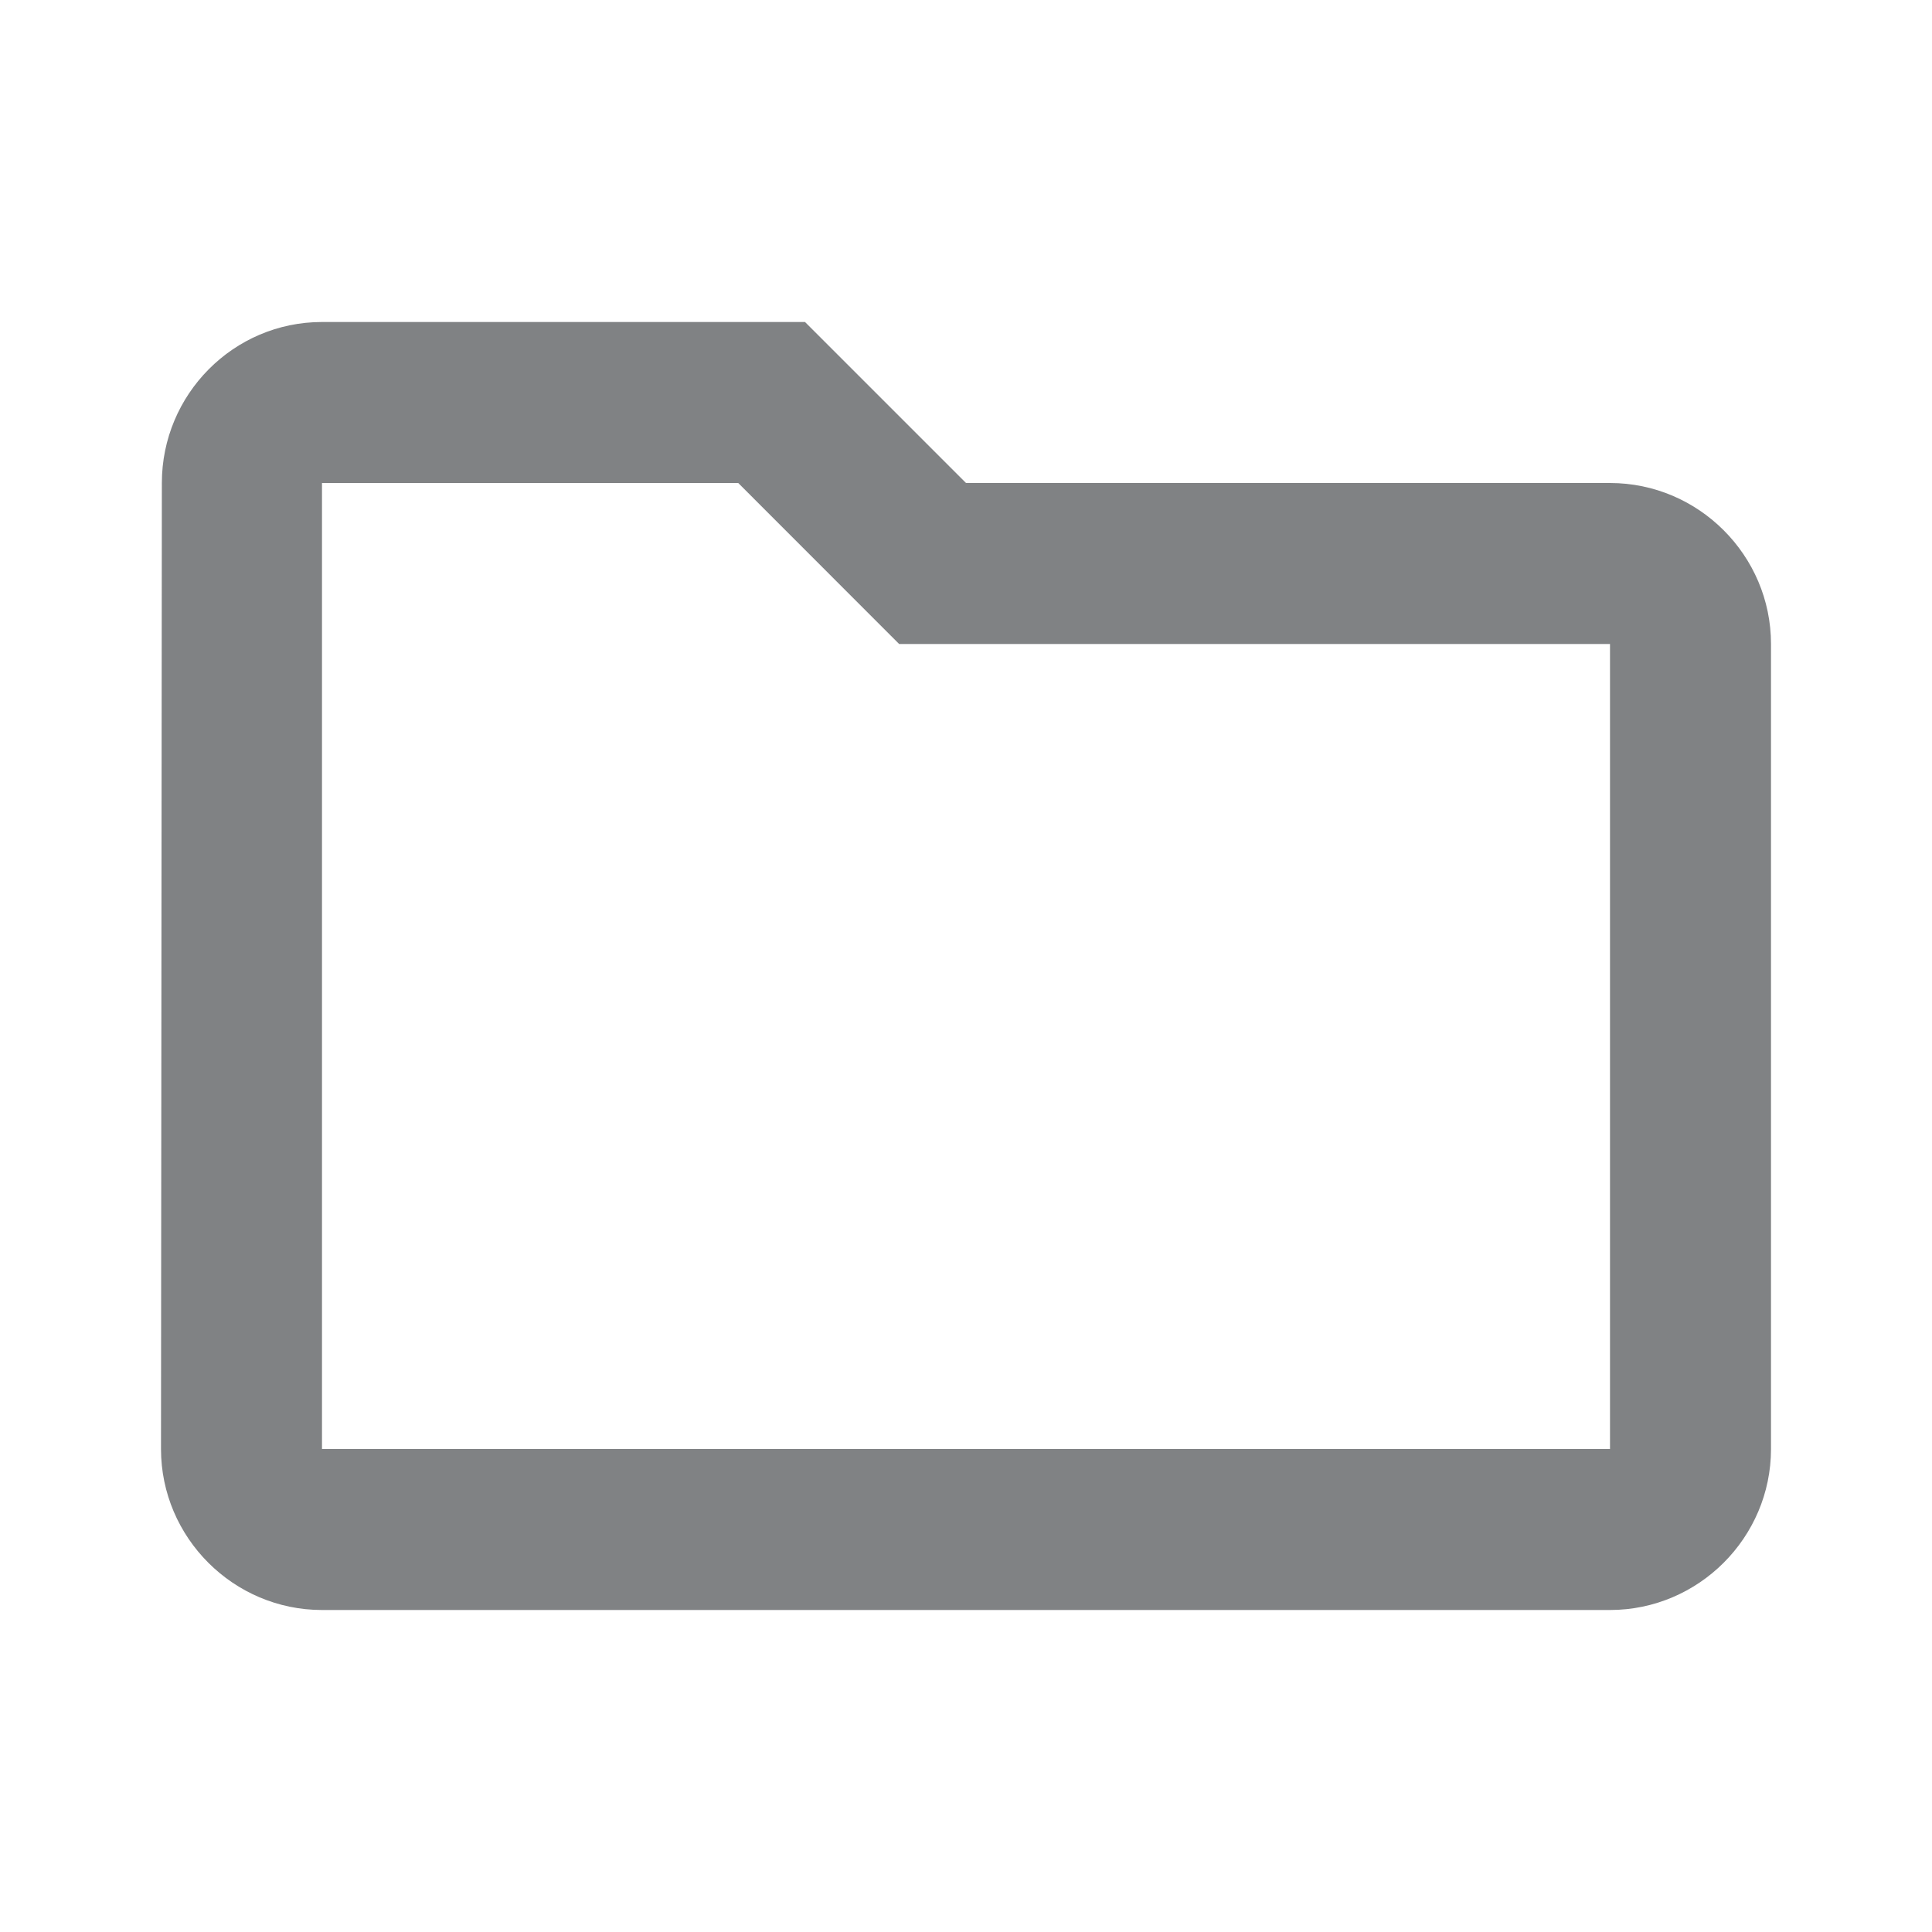
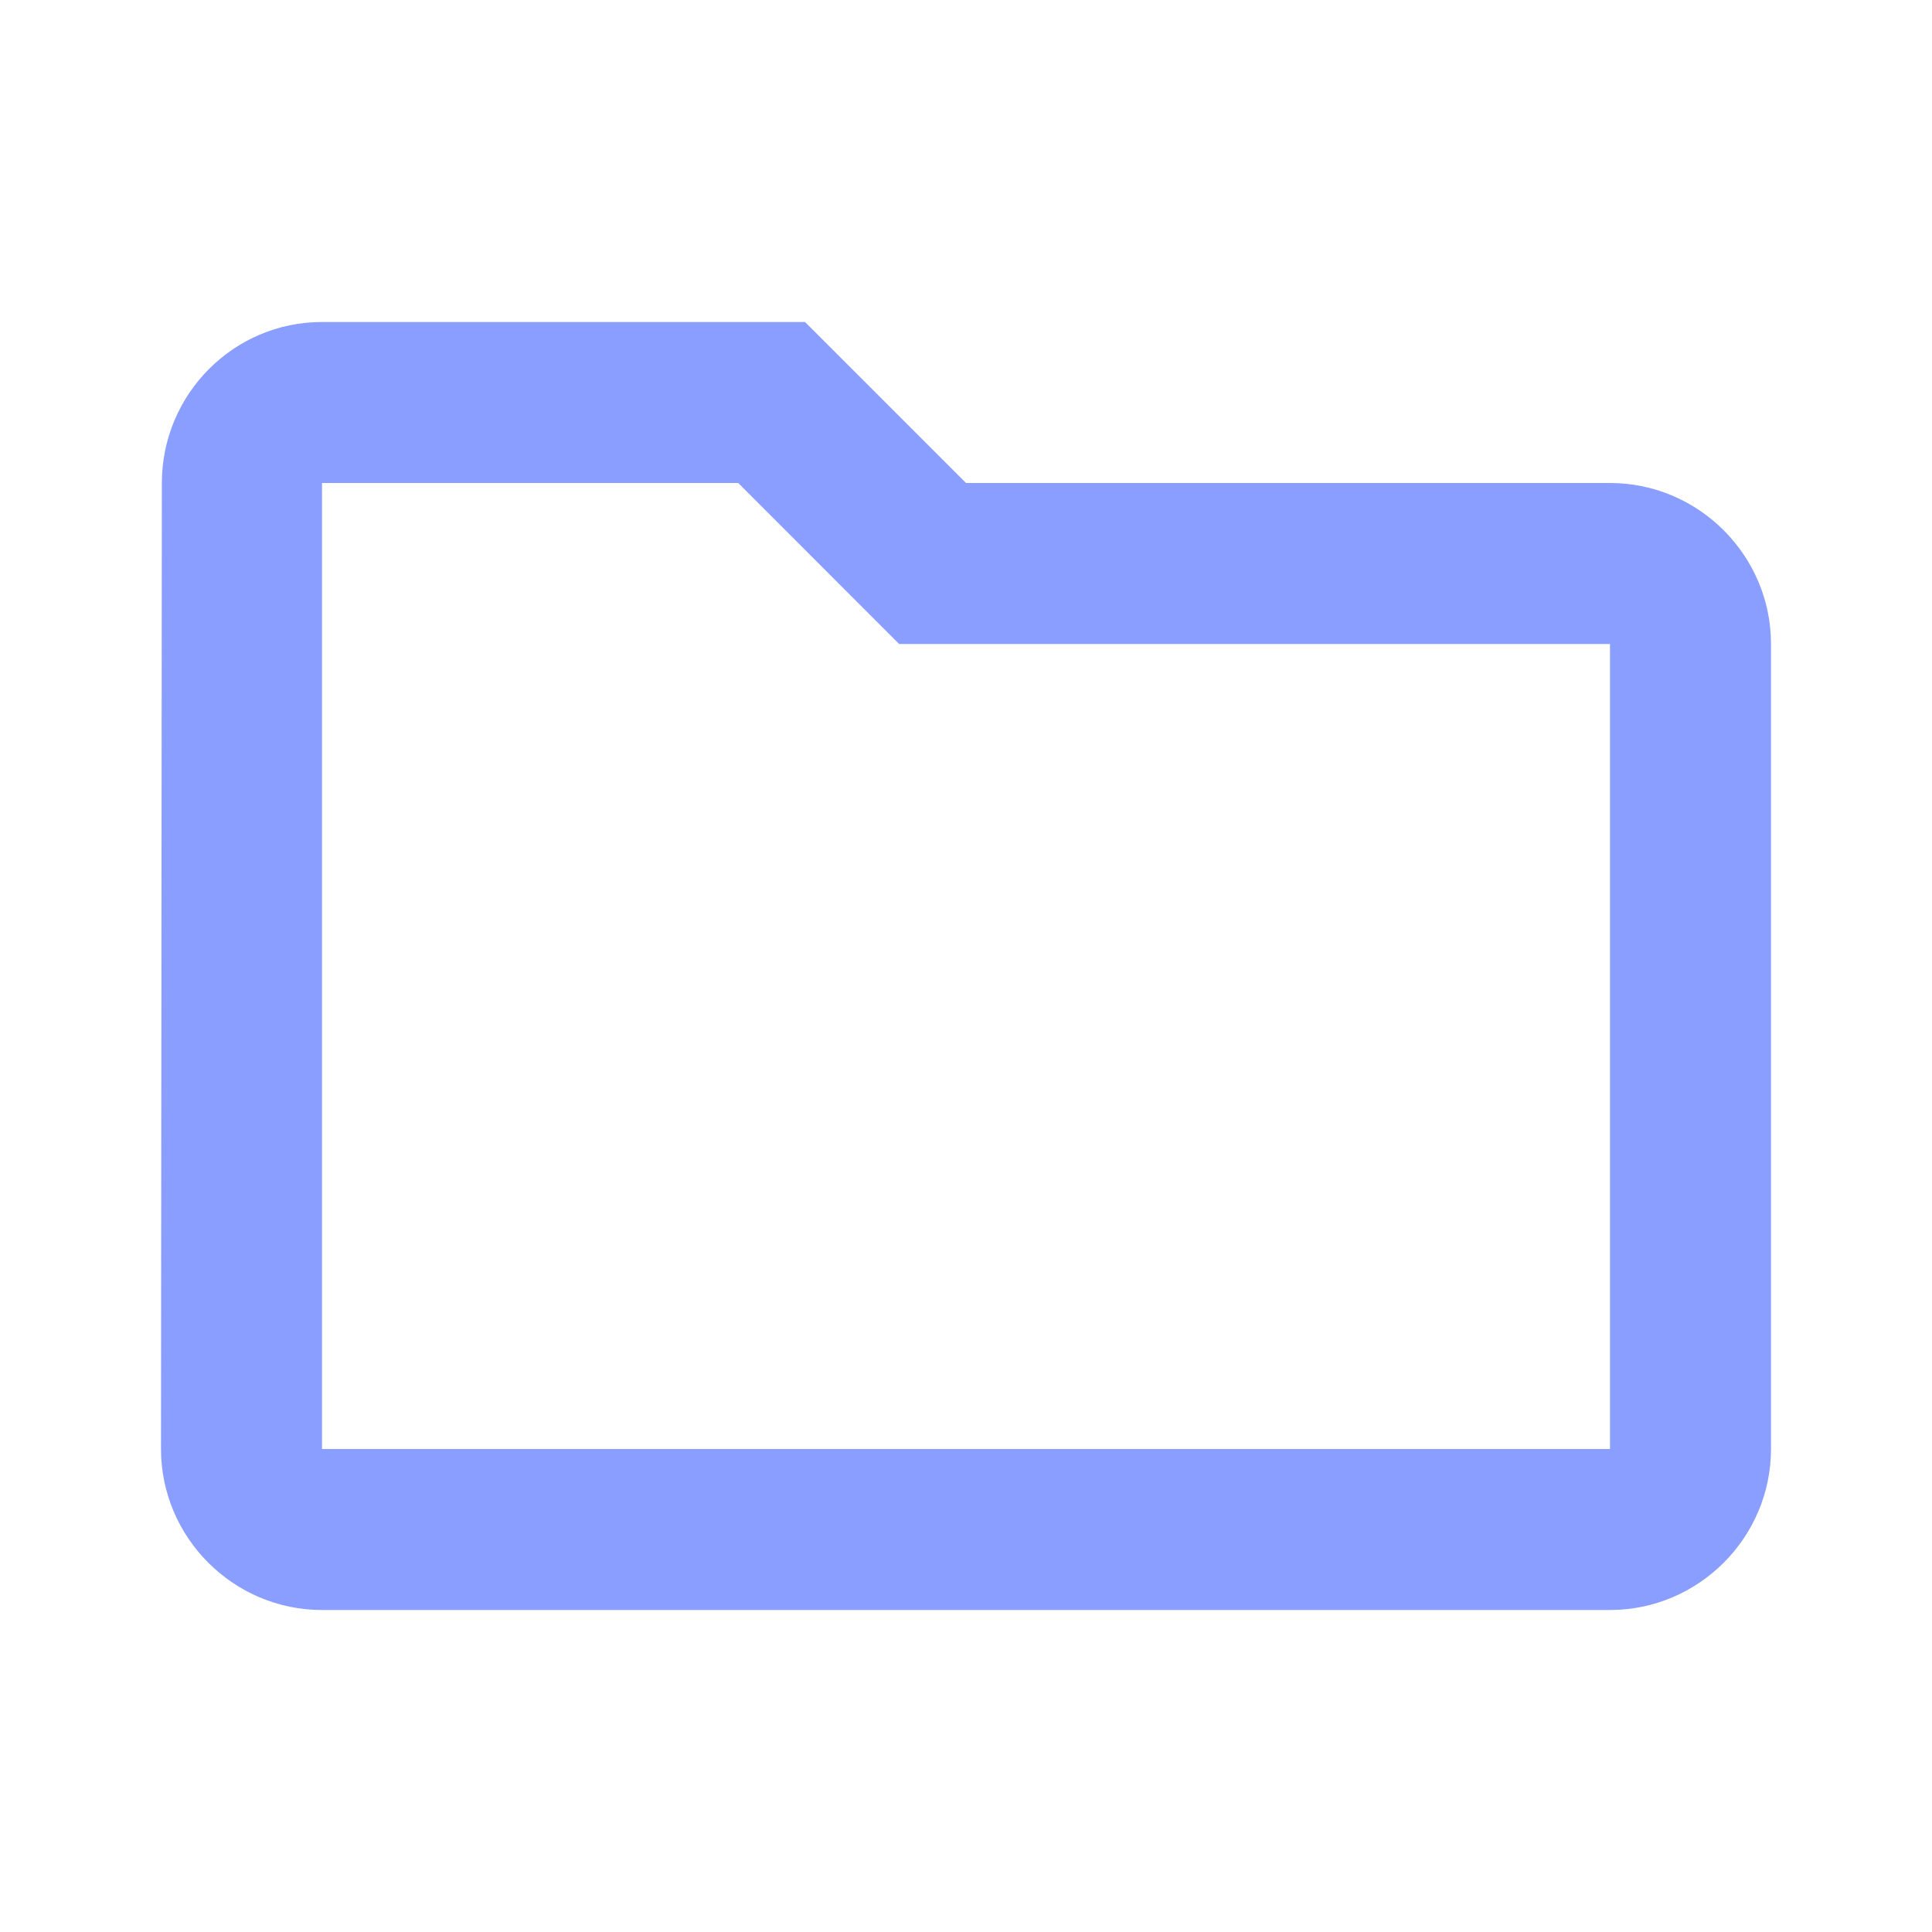
<svg xmlns="http://www.w3.org/2000/svg" width="18" height="18" viewBox="0 0 18 18" fill="none">
-   <path fill-rule="evenodd" clip-rule="evenodd" d="M6.878 4.5L8.377 6H15V13.5H3V4.5H6.878ZM7.5 3H3C2.175 3 1.508 3.675 1.508 4.5L1.5 13.5C1.5 14.325 2.175 15 3 15H15C15.825 15 16.5 14.325 16.5 13.5V6C16.5 5.175 15.825 4.5 15 4.5H9L7.5 3Z" fill="#2C3032" fill-opacity="0.6" />
+   <path fill-rule="evenodd" clip-rule="evenodd" d="M6.878 4.5L8.377 6H15V13.5H3V4.5H6.878ZM7.5 3H3C2.175 3 1.508 3.675 1.508 4.5L1.5 13.5C1.5 14.325 2.175 15 3 15H15C15.825 15 16.5 14.325 16.5 13.5V6C16.5 5.175 15.825 4.5 15 4.5H9L7.5 3Z" fill="#3B5DFF" fill-opacity="0.6" />
</svg>
